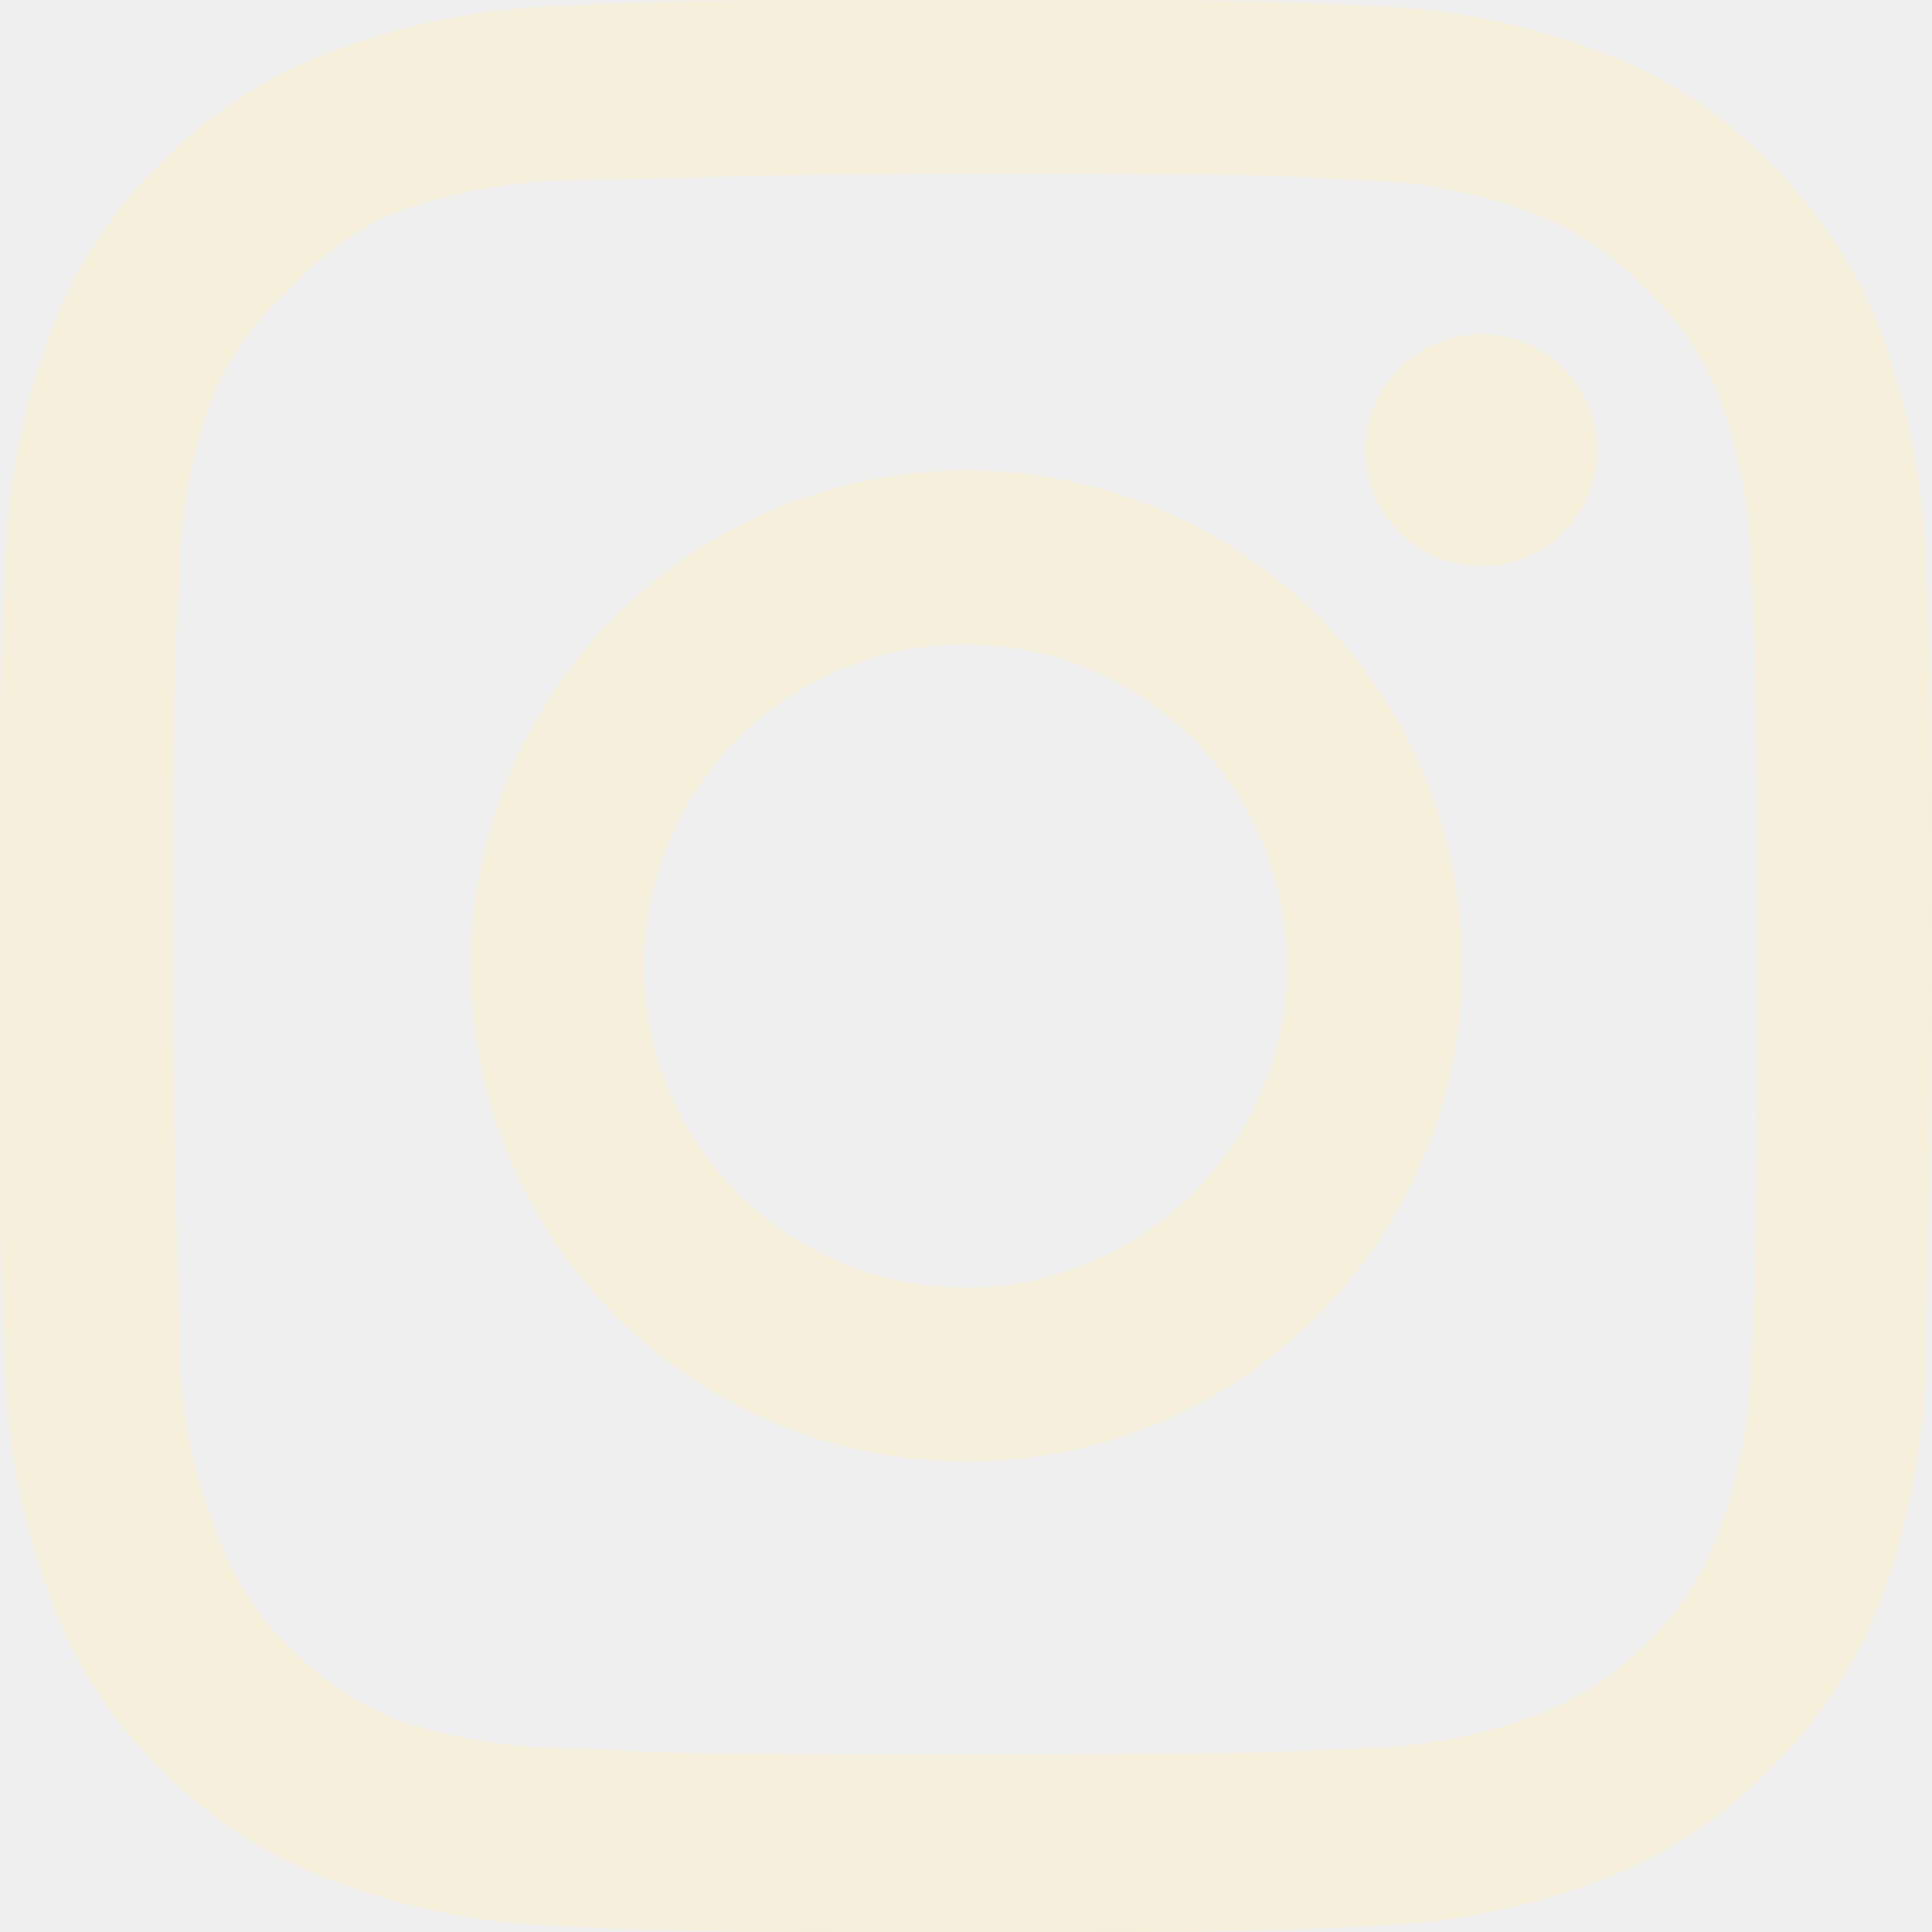
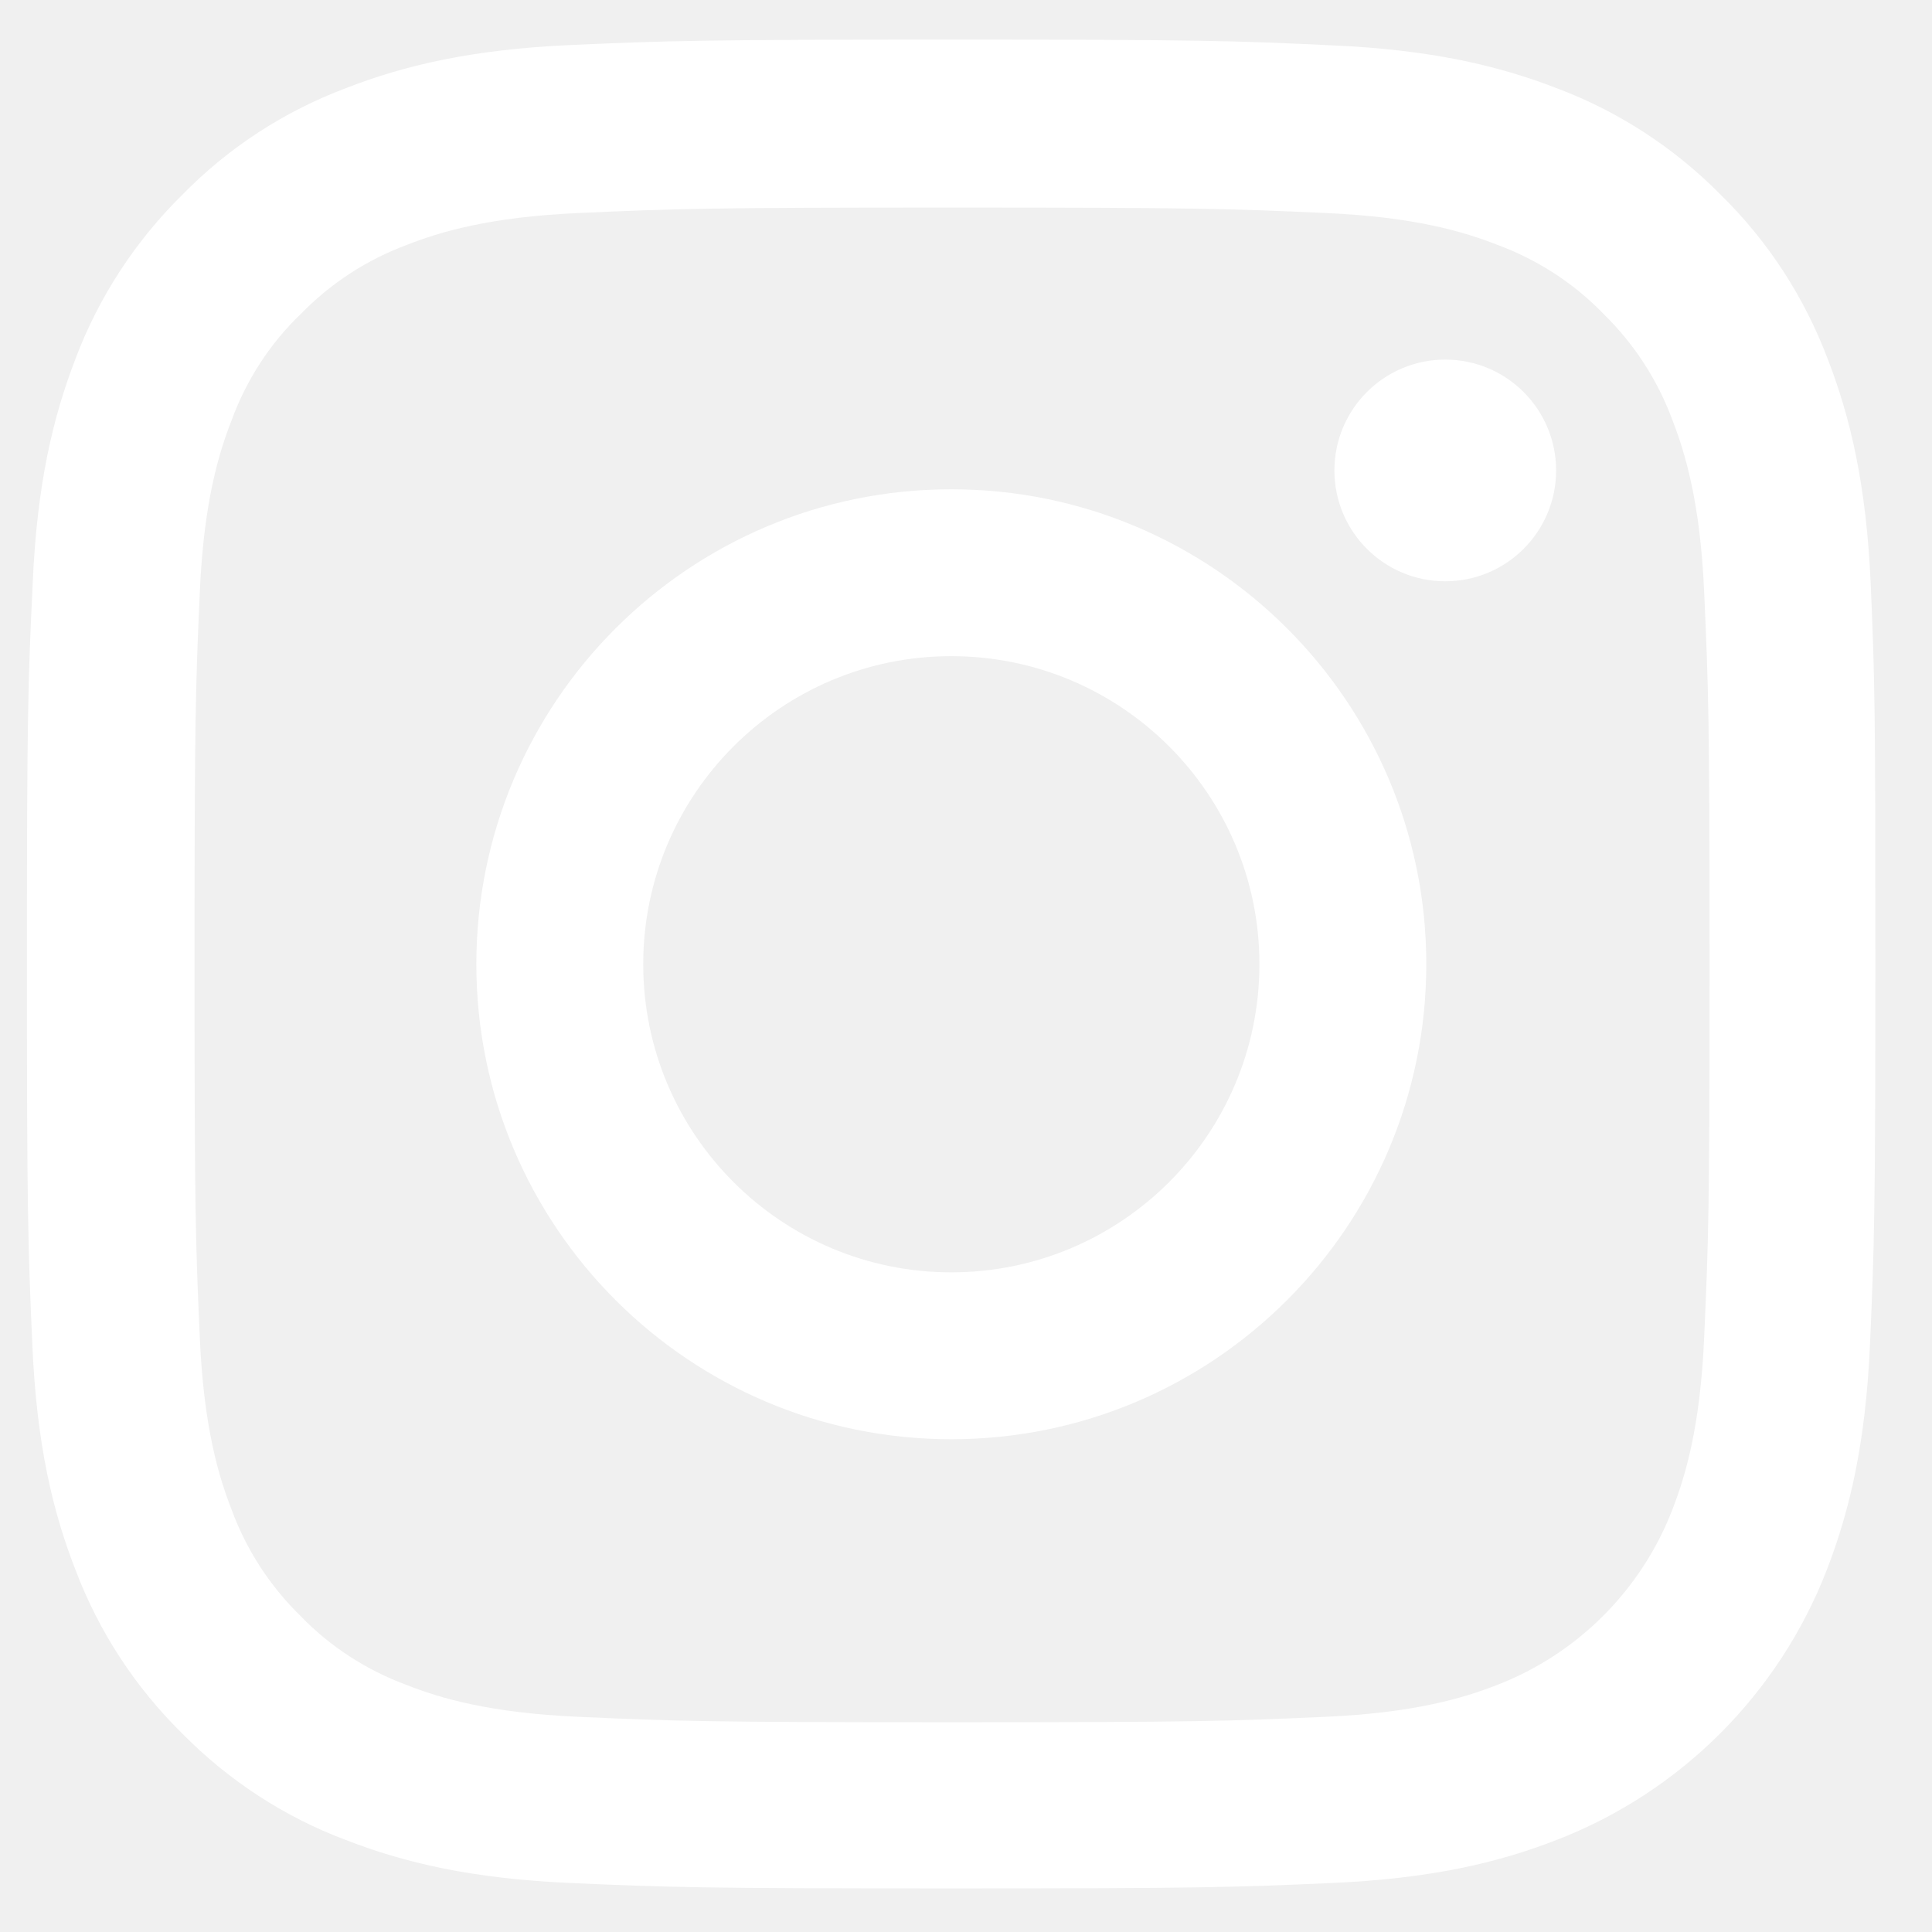
- <svg xmlns="http://www.w3.org/2000/svg" width="20" height="20" viewBox="0 0 20 20" fill="none">
-   <path d="M15.34 3.46C15.103 3.46 14.871 3.53 14.673 3.662C14.476 3.794 14.322 3.982 14.231 4.201C14.14 4.42 14.117 4.661 14.163 4.894C14.209 5.127 14.324 5.341 14.492 5.509C14.659 5.676 14.873 5.791 15.106 5.837C15.339 5.883 15.58 5.859 15.799 5.769C16.018 5.678 16.206 5.524 16.338 5.327C16.47 5.129 16.54 4.897 16.54 4.66C16.54 4.342 16.414 4.037 16.189 3.811C15.963 3.586 15.658 3.46 15.34 3.46ZM19.94 5.88C19.921 5.05 19.765 4.229 19.48 3.45C19.226 2.783 18.83 2.179 18.32 1.68C17.825 1.167 17.22 0.774 16.55 0.53C15.773 0.236 14.951 0.077 14.12 0.06C13.06 -5.58794e-08 12.72 0 10 0C7.28 0 6.94 -5.58794e-08 5.88 0.06C5.049 0.077 4.227 0.236 3.45 0.53C2.782 0.777 2.177 1.17 1.68 1.68C1.167 2.175 0.774 2.78 0.53 3.45C0.236 4.227 0.077 5.049 0.06 5.88C-5.58794e-08 6.94 0 7.28 0 10C0 12.72 -5.58794e-08 13.06 0.06 14.12C0.077 14.951 0.236 15.773 0.53 16.55C0.774 17.22 1.167 17.825 1.68 18.32C2.177 18.83 2.782 19.223 3.45 19.47C4.227 19.764 5.049 19.923 5.88 19.94C6.94 20 7.28 20 10 20C12.72 20 13.06 20 14.12 19.94C14.951 19.923 15.773 19.764 16.55 19.47C17.22 19.226 17.825 18.833 18.32 18.32C18.832 17.823 19.228 17.218 19.48 16.55C19.765 15.771 19.921 14.95 19.94 14.12C19.94 13.06 20 12.72 20 10C20 7.28 20 6.94 19.94 5.88ZM18.14 14C18.133 14.635 18.018 15.264 17.8 15.86C17.64 16.295 17.384 16.688 17.05 17.01C16.726 17.34 16.333 17.596 15.9 17.76C15.304 17.978 14.675 18.093 14.04 18.1C13.04 18.15 12.67 18.16 10.04 18.16C7.41 18.16 7.04 18.16 6.04 18.1C5.381 18.112 4.725 18.011 4.1 17.8C3.686 17.628 3.311 17.373 3 17.05C2.668 16.729 2.415 16.335 2.26 15.9C2.016 15.295 1.88 14.652 1.86 14C1.86 13 1.8 12.63 1.8 10C1.8 7.37 1.8 7 1.86 6C1.864 5.351 1.983 4.708 2.21 4.1C2.386 3.678 2.656 3.302 3 3C3.304 2.656 3.679 2.383 4.1 2.2C4.71 1.98 5.352 1.865 6 1.86C7 1.86 7.37 1.8 10 1.8C12.63 1.8 13 1.8 14 1.86C14.635 1.867 15.264 1.982 15.86 2.2C16.314 2.369 16.722 2.643 17.05 3C17.378 3.307 17.634 3.683 17.8 4.1C18.022 4.709 18.137 5.352 18.14 6C18.19 7 18.2 7.37 18.2 10C18.2 12.63 18.19 13 18.14 14ZM10 4.87C8.986 4.872 7.995 5.175 7.153 5.739C6.31 6.304 5.654 7.106 5.268 8.044C4.881 8.981 4.781 10.012 4.98 11.007C5.179 12.001 5.668 12.915 6.386 13.631C7.104 14.347 8.018 14.835 9.013 15.032C10.008 15.229 11.039 15.127 11.976 14.739C12.912 14.35 13.713 13.692 14.276 12.849C14.839 12.006 15.14 11.014 15.14 10C15.141 9.325 15.009 8.657 14.751 8.033C14.493 7.409 14.115 6.843 13.637 6.366C13.159 5.889 12.592 5.512 11.968 5.255C11.344 4.998 10.675 4.867 10 4.87ZM10 13.33C9.341 13.33 8.698 13.135 8.15 12.769C7.602 12.403 7.176 11.883 6.923 11.274C6.671 10.666 6.606 9.996 6.734 9.35C6.862 8.704 7.18 8.111 7.645 7.645C8.111 7.18 8.704 6.862 9.35 6.734C9.996 6.606 10.666 6.671 11.274 6.923C11.883 7.176 12.403 7.602 12.769 8.15C13.135 8.698 13.33 9.341 13.33 10C13.33 10.437 13.244 10.87 13.076 11.274C12.909 11.678 12.664 12.045 12.355 12.355C12.045 12.664 11.678 12.909 11.274 13.076C10.87 13.244 10.437 13.33 10 13.33Z" fill="#F5EFDB" />
+ <svg xmlns="http://www.w3.org/2000/svg" width="16" height="16" viewBox="0 0 16 16" fill="none">
+   <path d="M15.492 4.83C15.456 4.016 15.324 3.457 15.136 2.972C14.941 2.458 14.642 1.997 14.251 1.614C13.868 1.225 13.404 0.923 12.896 0.732C12.408 0.543 11.852 0.412 11.038 0.376C10.219 0.337 9.958 0.328 7.88 0.328C5.801 0.328 5.541 0.337 4.724 0.373C3.911 0.409 3.351 0.541 2.867 0.729C2.352 0.923 1.892 1.222 1.509 1.614C1.12 1.997 0.818 2.461 0.626 2.969C0.438 3.457 0.306 4.013 0.271 4.827C0.232 5.646 0.223 5.906 0.223 7.985C0.223 10.064 0.232 10.324 0.268 11.141C0.303 11.954 0.435 12.514 0.624 12.998C0.818 13.512 1.12 13.973 1.509 14.356C1.892 14.745 2.355 15.047 2.864 15.238C3.351 15.427 3.908 15.558 4.721 15.594C5.538 15.63 5.798 15.639 7.877 15.639C9.955 15.639 10.216 15.63 11.032 15.594C11.846 15.558 12.405 15.427 12.89 15.238C13.919 14.841 14.732 14.027 15.13 12.998C15.318 12.511 15.45 11.954 15.486 11.141C15.522 10.324 15.531 10.064 15.531 7.985C15.531 5.906 15.528 5.646 15.492 4.83ZM14.113 11.081C14.08 11.829 13.954 12.232 13.85 12.502C13.592 13.169 13.063 13.698 12.396 13.955C12.127 14.06 11.72 14.185 10.975 14.218C10.168 14.254 9.926 14.263 7.883 14.263C5.84 14.263 5.595 14.254 4.79 14.218C4.042 14.185 3.638 14.06 3.369 13.955C3.037 13.832 2.735 13.638 2.49 13.384C2.236 13.136 2.041 12.836 1.919 12.505C1.814 12.235 1.688 11.829 1.655 11.084C1.619 10.276 1.611 10.034 1.611 7.991C1.611 5.948 1.619 5.703 1.655 4.898C1.688 4.151 1.814 3.747 1.919 3.478C2.041 3.146 2.236 2.844 2.493 2.598C2.741 2.344 3.04 2.15 3.372 2.027C3.641 1.922 4.048 1.797 4.793 1.764C5.601 1.728 5.843 1.719 7.886 1.719C9.932 1.719 10.174 1.728 10.978 1.764C11.726 1.797 12.13 1.922 12.399 2.027C12.731 2.15 13.033 2.344 13.278 2.598C13.533 2.847 13.727 3.146 13.85 3.478C13.954 3.747 14.08 4.154 14.113 4.898C14.149 5.706 14.158 5.948 14.158 7.991C14.158 10.034 14.149 10.273 14.113 11.081Z" fill="white" />
+   <path d="M7.878 4.052C5.707 4.052 3.945 5.814 3.945 7.985C3.945 10.157 5.707 11.919 7.878 11.919C10.05 11.919 11.812 10.157 11.812 7.985C11.812 5.814 10.05 4.052 7.878 4.052ZM7.878 10.537C6.47 10.537 5.327 9.394 5.327 7.985C5.327 6.577 6.47 5.434 7.878 5.434C9.287 5.434 10.43 6.577 10.43 7.985C10.43 9.394 9.287 10.537 7.878 10.537Z" fill="white" />
+   <path d="M12.887 3.896C12.887 4.403 12.476 4.814 11.969 4.814C11.462 4.814 11.051 4.403 11.051 3.896C11.051 3.389 11.462 2.978 11.969 2.978C12.476 2.978 12.887 3.389 12.887 3.896Z" fill="white" />
</svg>
